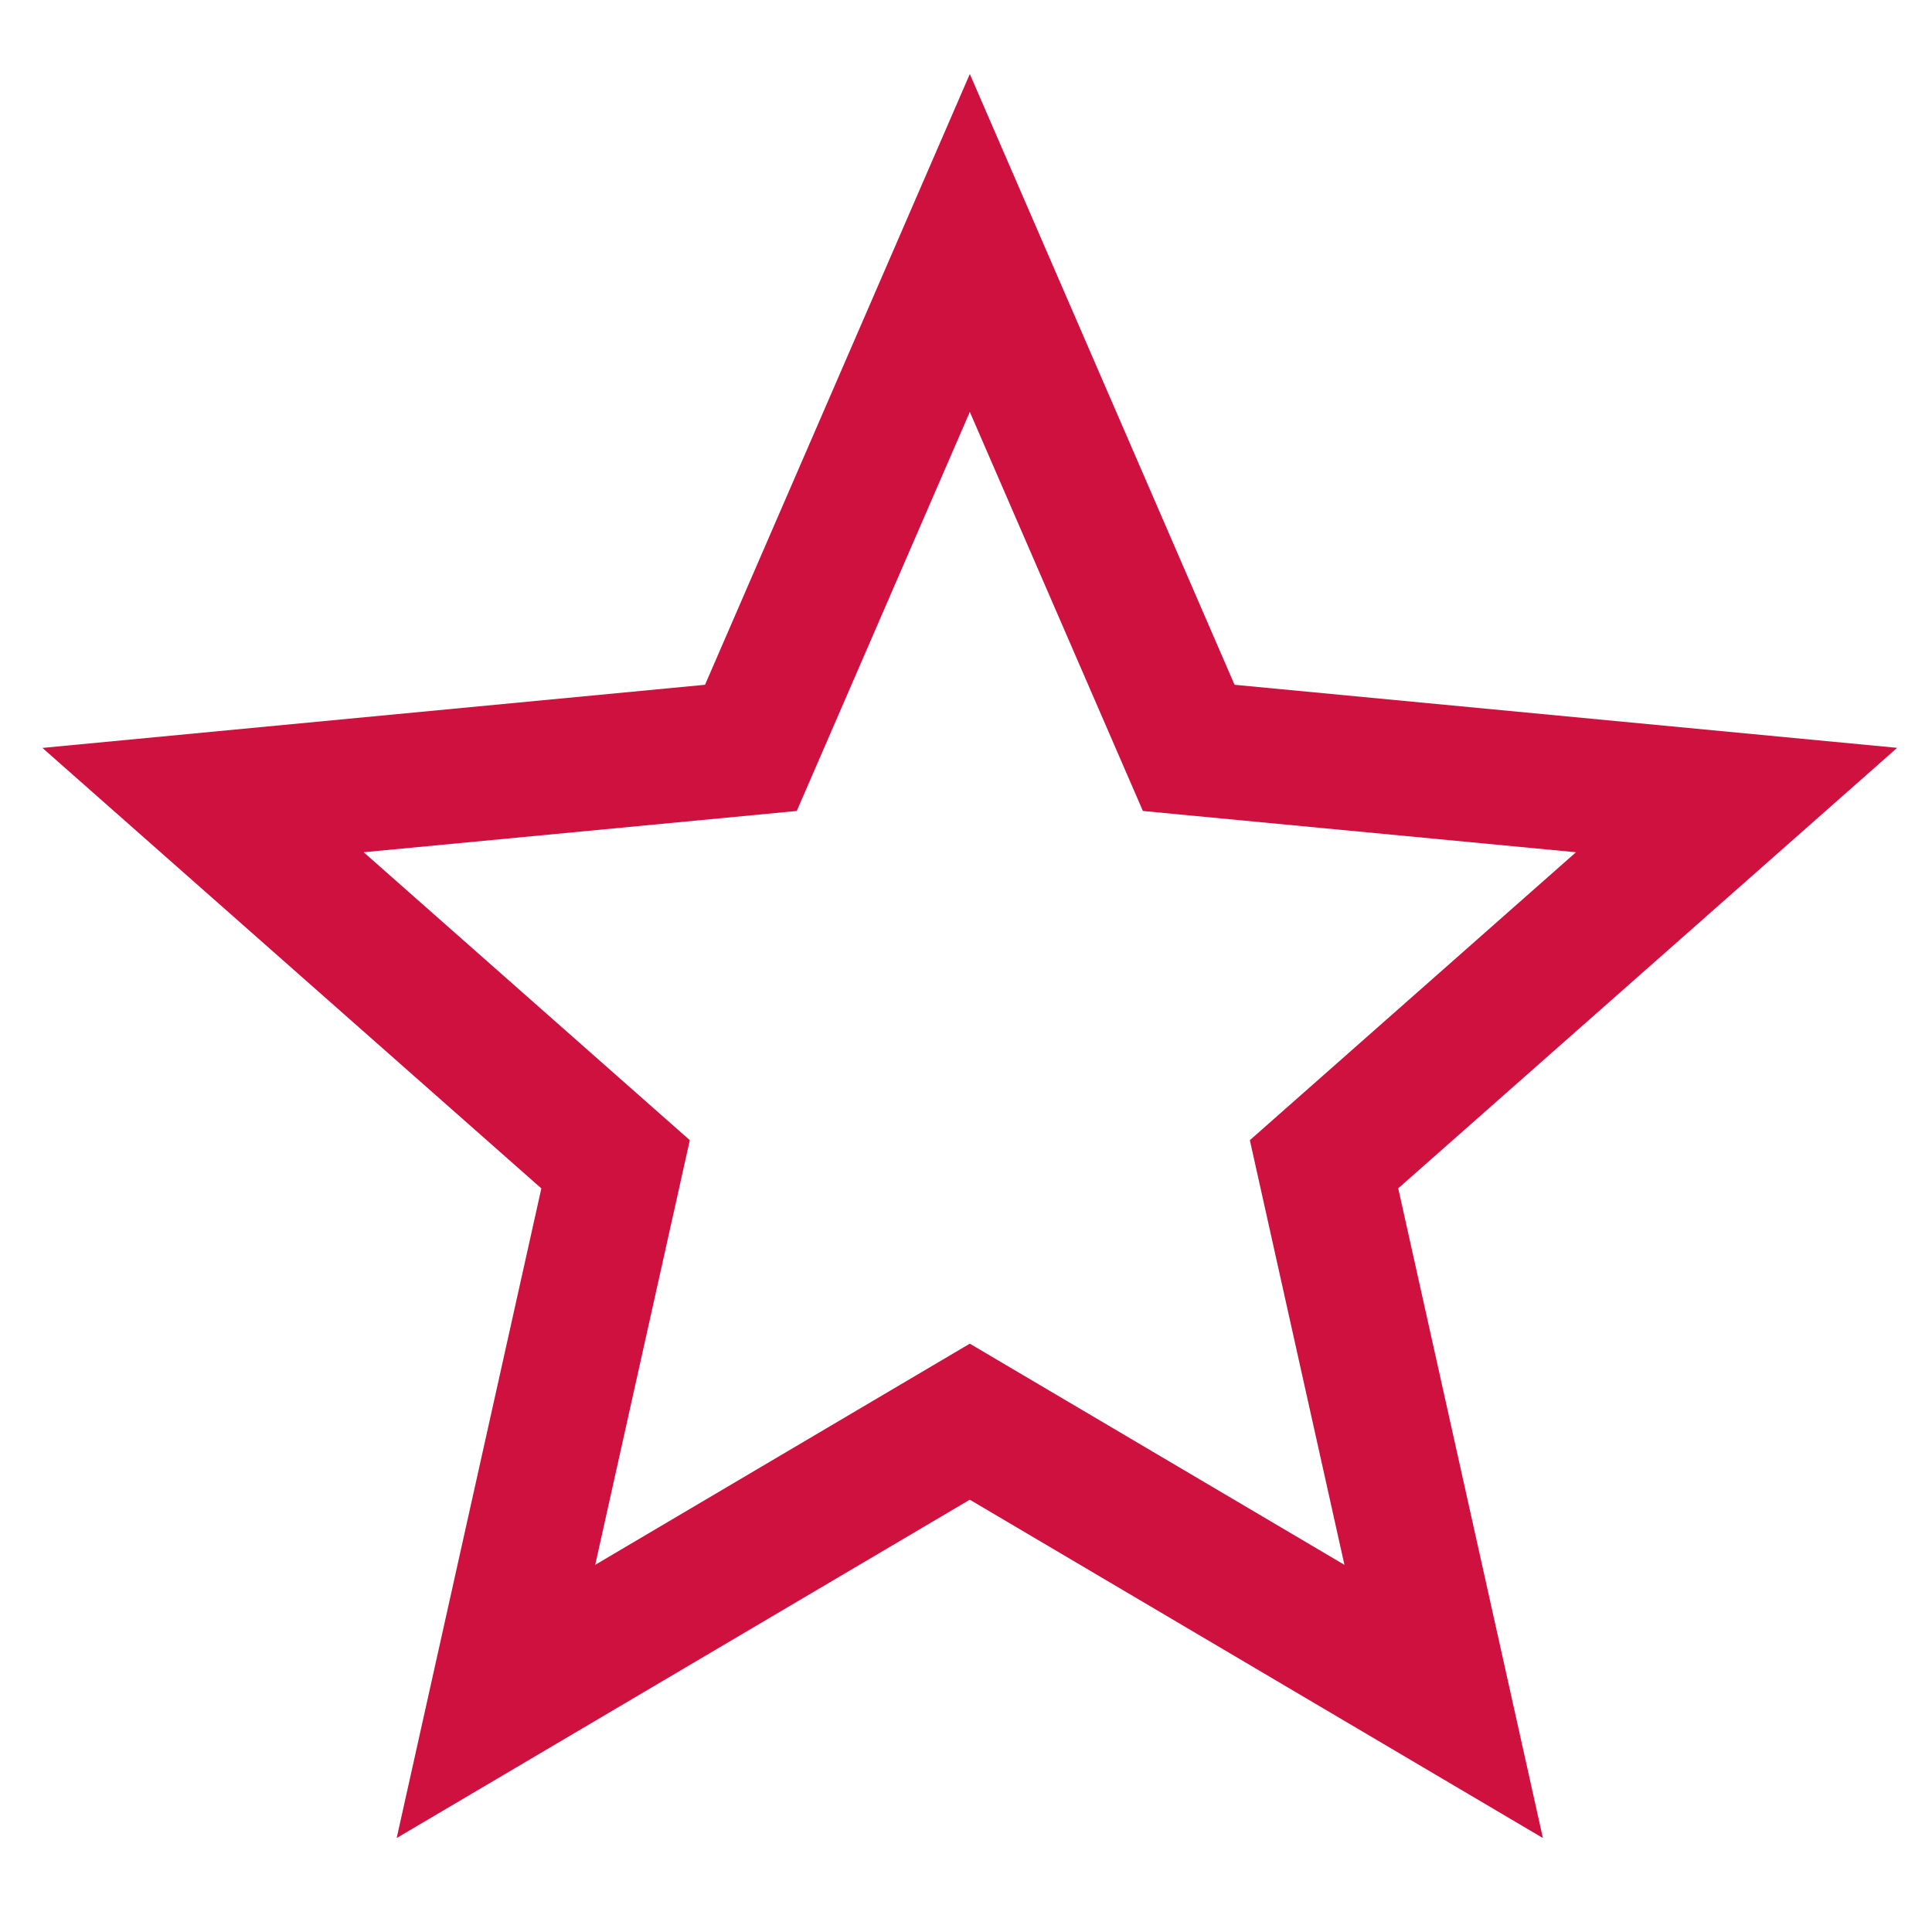
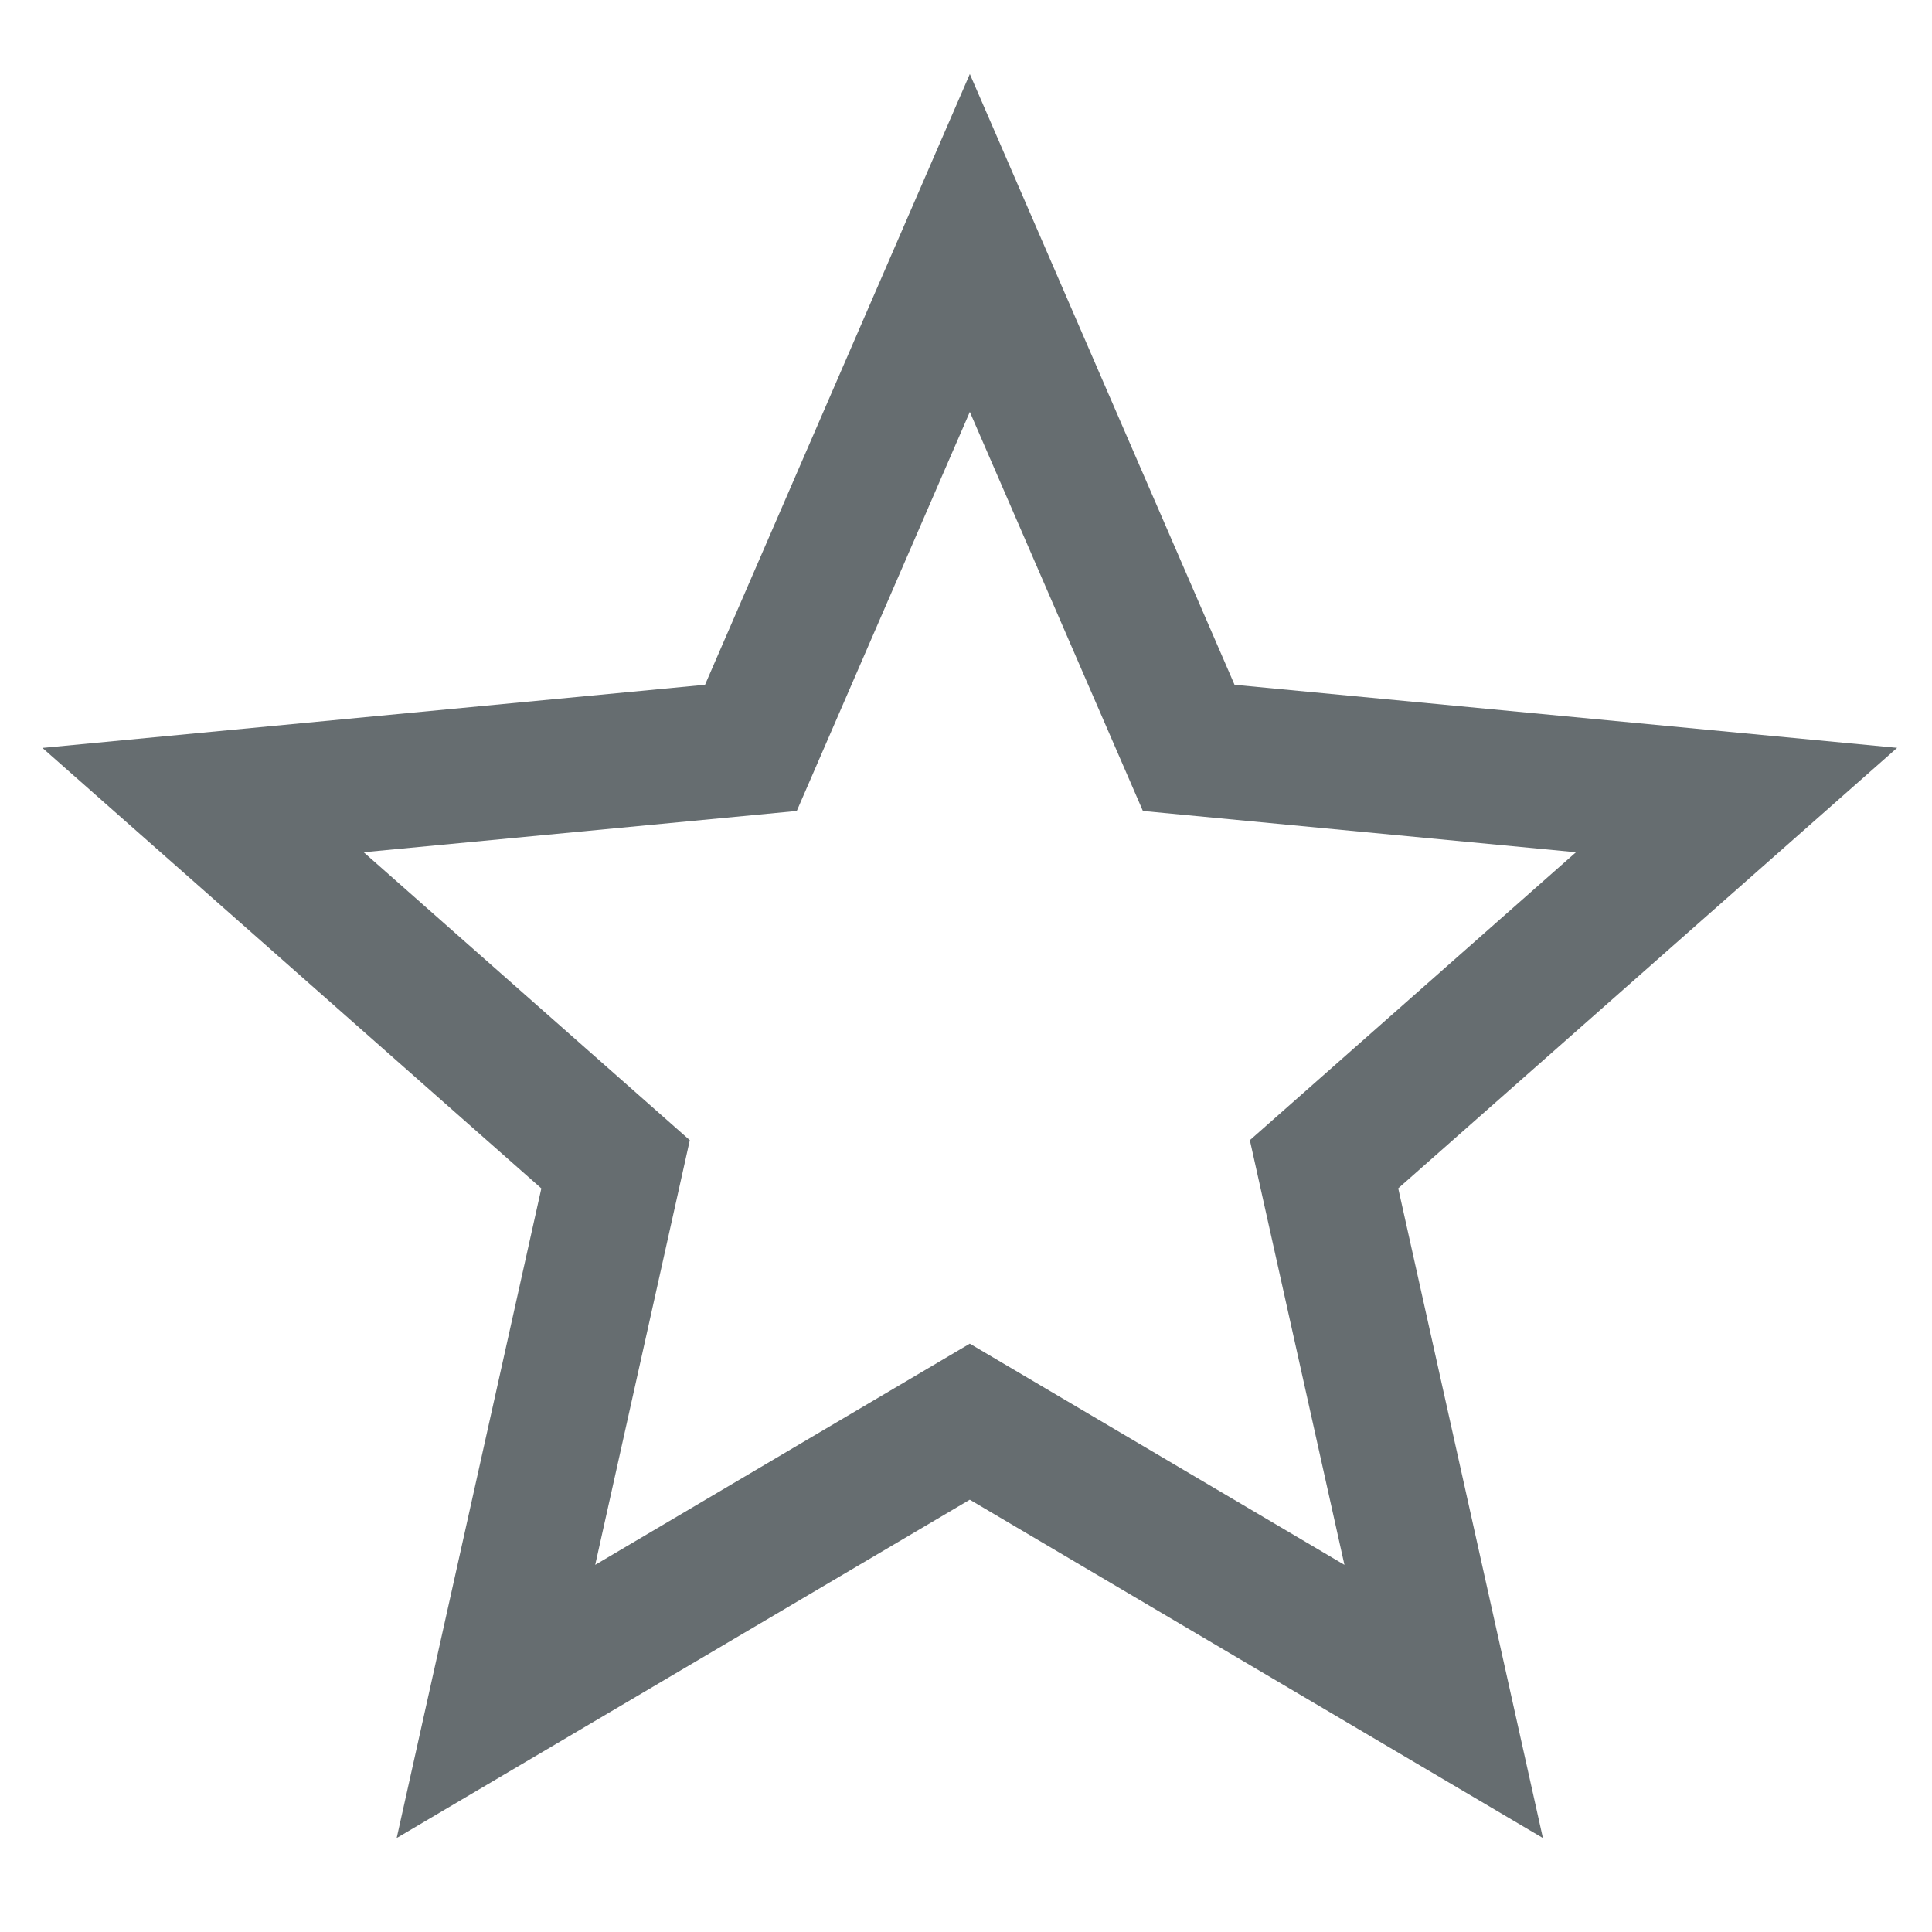
<svg xmlns="http://www.w3.org/2000/svg" width="25" height="25" fill="none">
-   <path fill="#CF113F" fill-rule="evenodd" d="m12.55.959 3.425 7.902 8.574.816-6.456 5.7 1.872 8.407-7.416-4.378-7.416 4.378 1.872-8.406-6.456-5.7 8.574-.817L12.549.959Zm0 4.37-2.24 5.165-5.604.534 4.22 3.726-1.224 5.495 4.847-2.862 4.848 2.862-1.224-5.495 4.22-3.726-5.604-.534-2.24-5.165Z" clip-rule="evenodd" />
+   <path fill="#666d70" fill-rule="evenodd" d="m12.55.959 3.425 7.902 8.574.816-6.456 5.7 1.872 8.407-7.416-4.378-7.416 4.378 1.872-8.406-6.456-5.7 8.574-.817L12.549.959Zm0 4.37-2.24 5.165-5.604.534 4.22 3.726-1.224 5.495 4.847-2.862 4.848 2.862-1.224-5.495 4.22-3.726-5.604-.534-2.24-5.165Z" clip-rule="evenodd" />
</svg>
